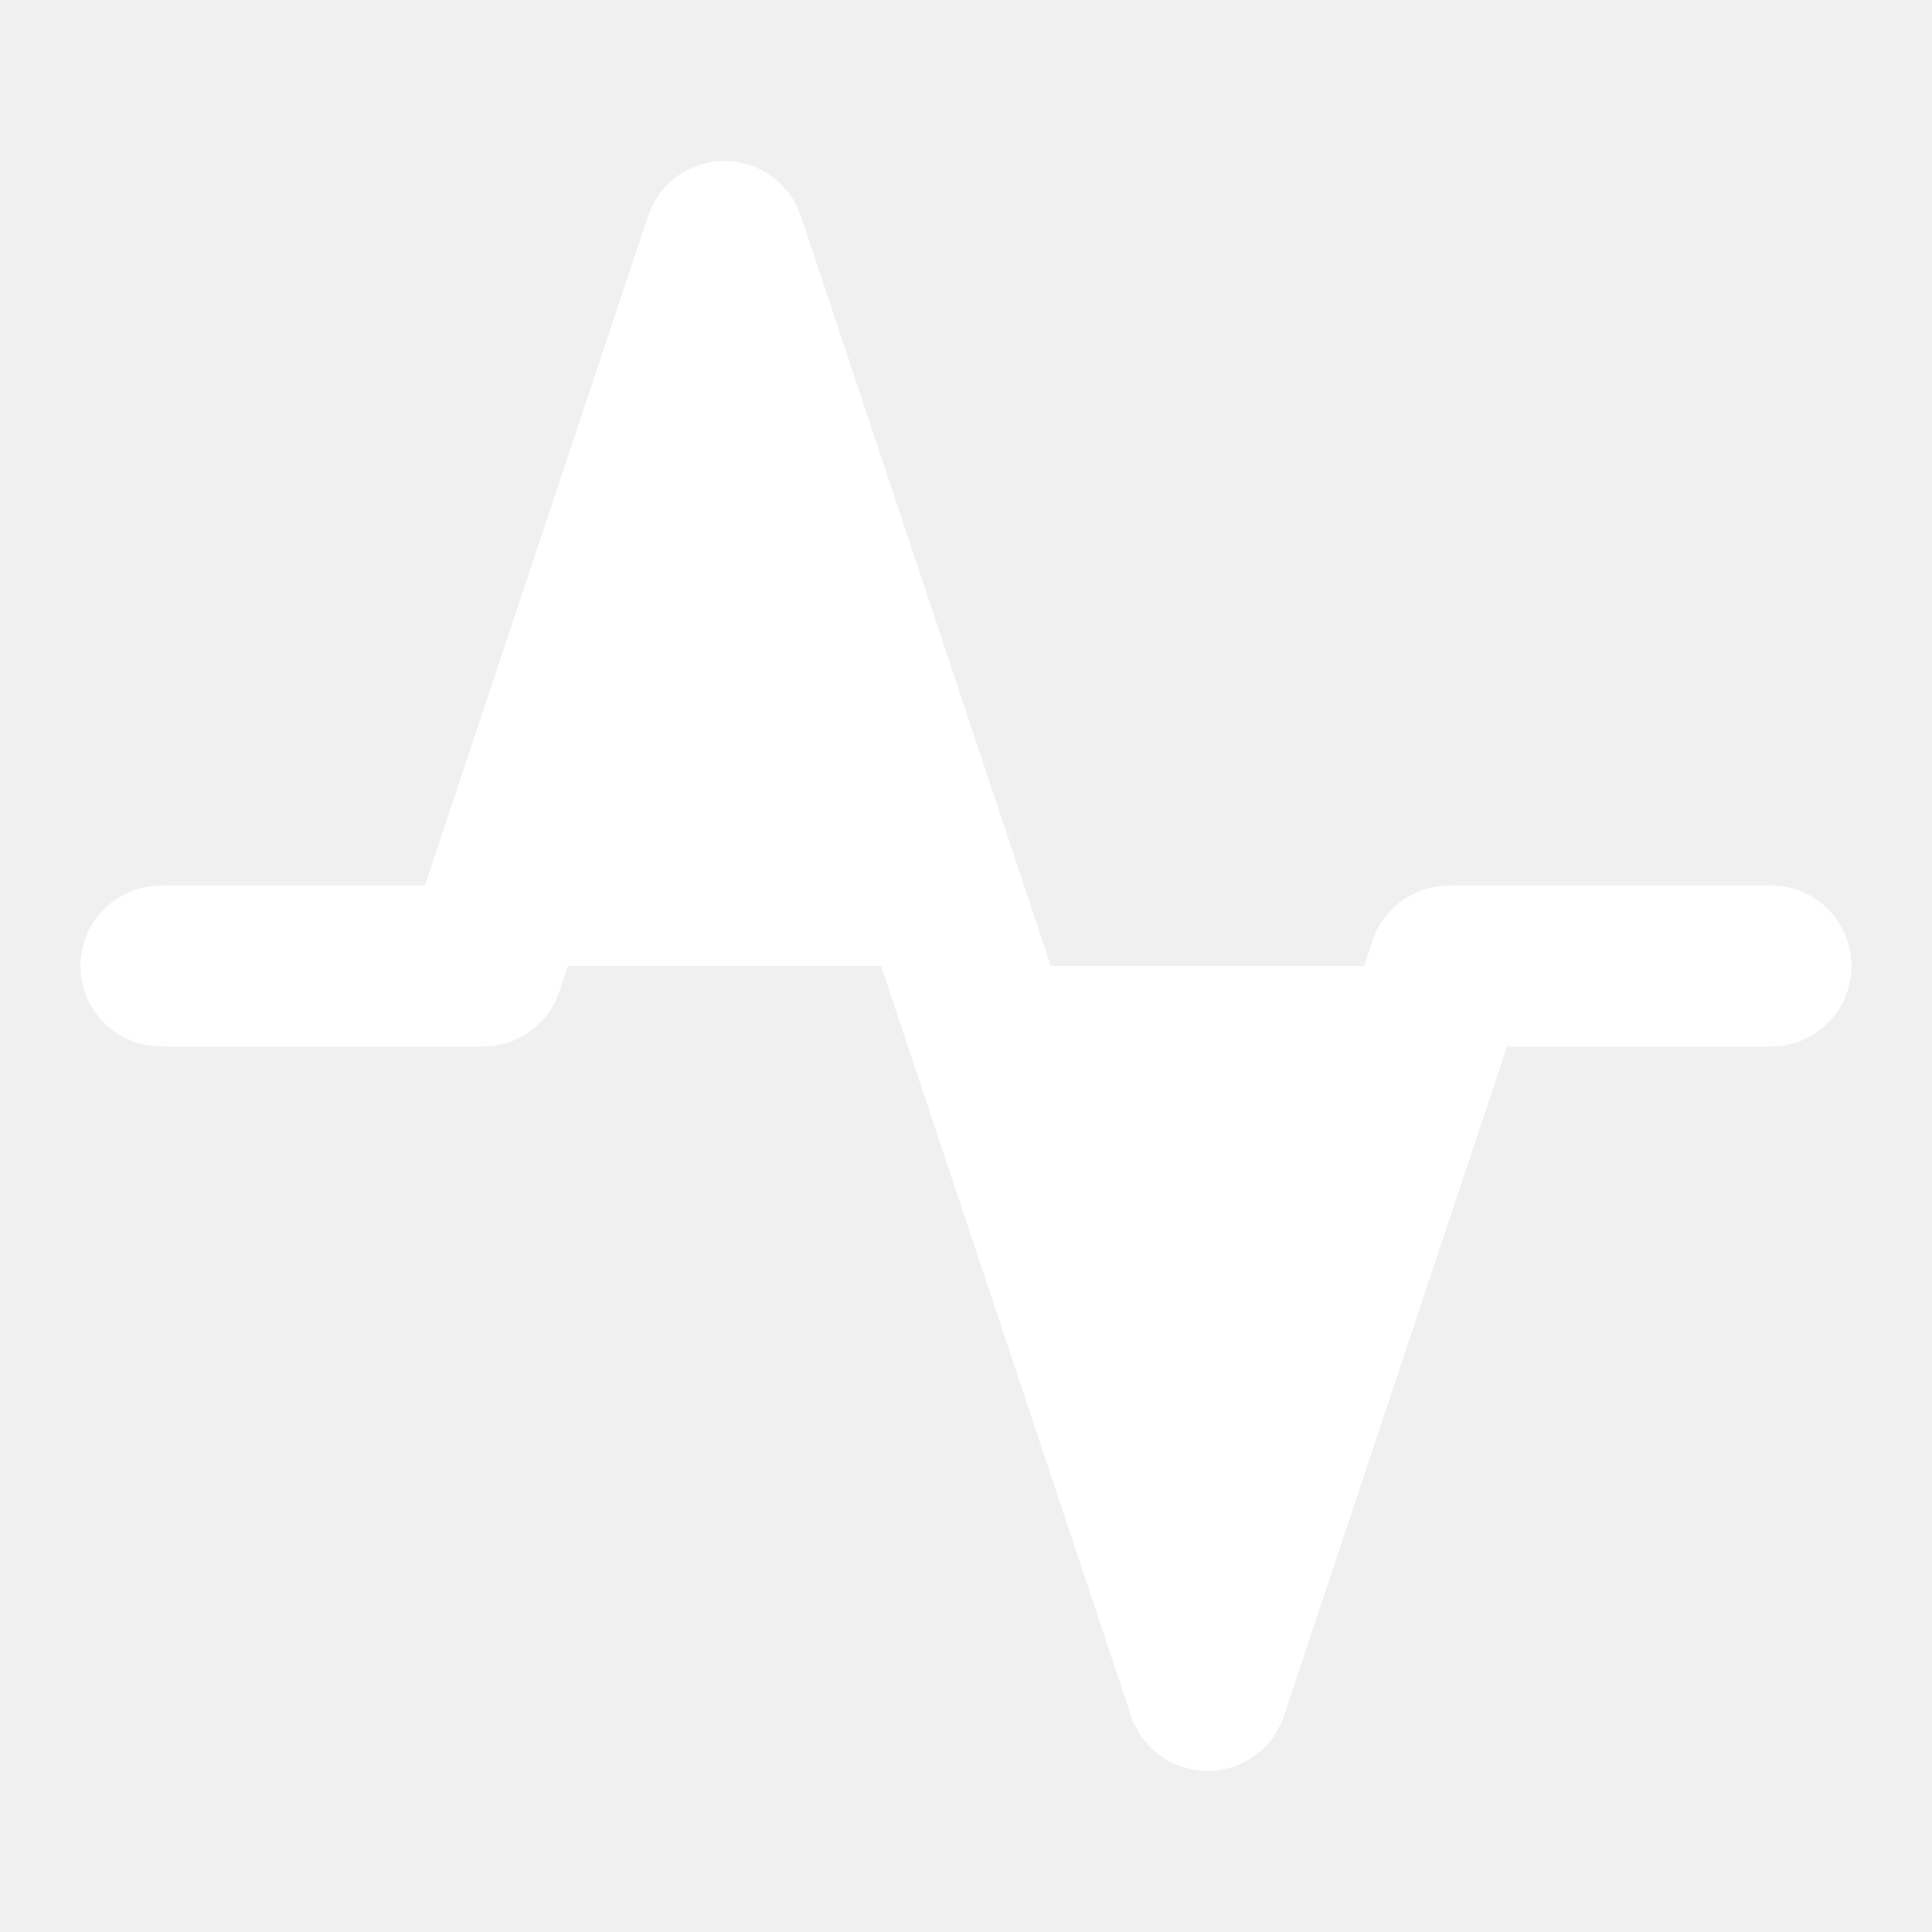
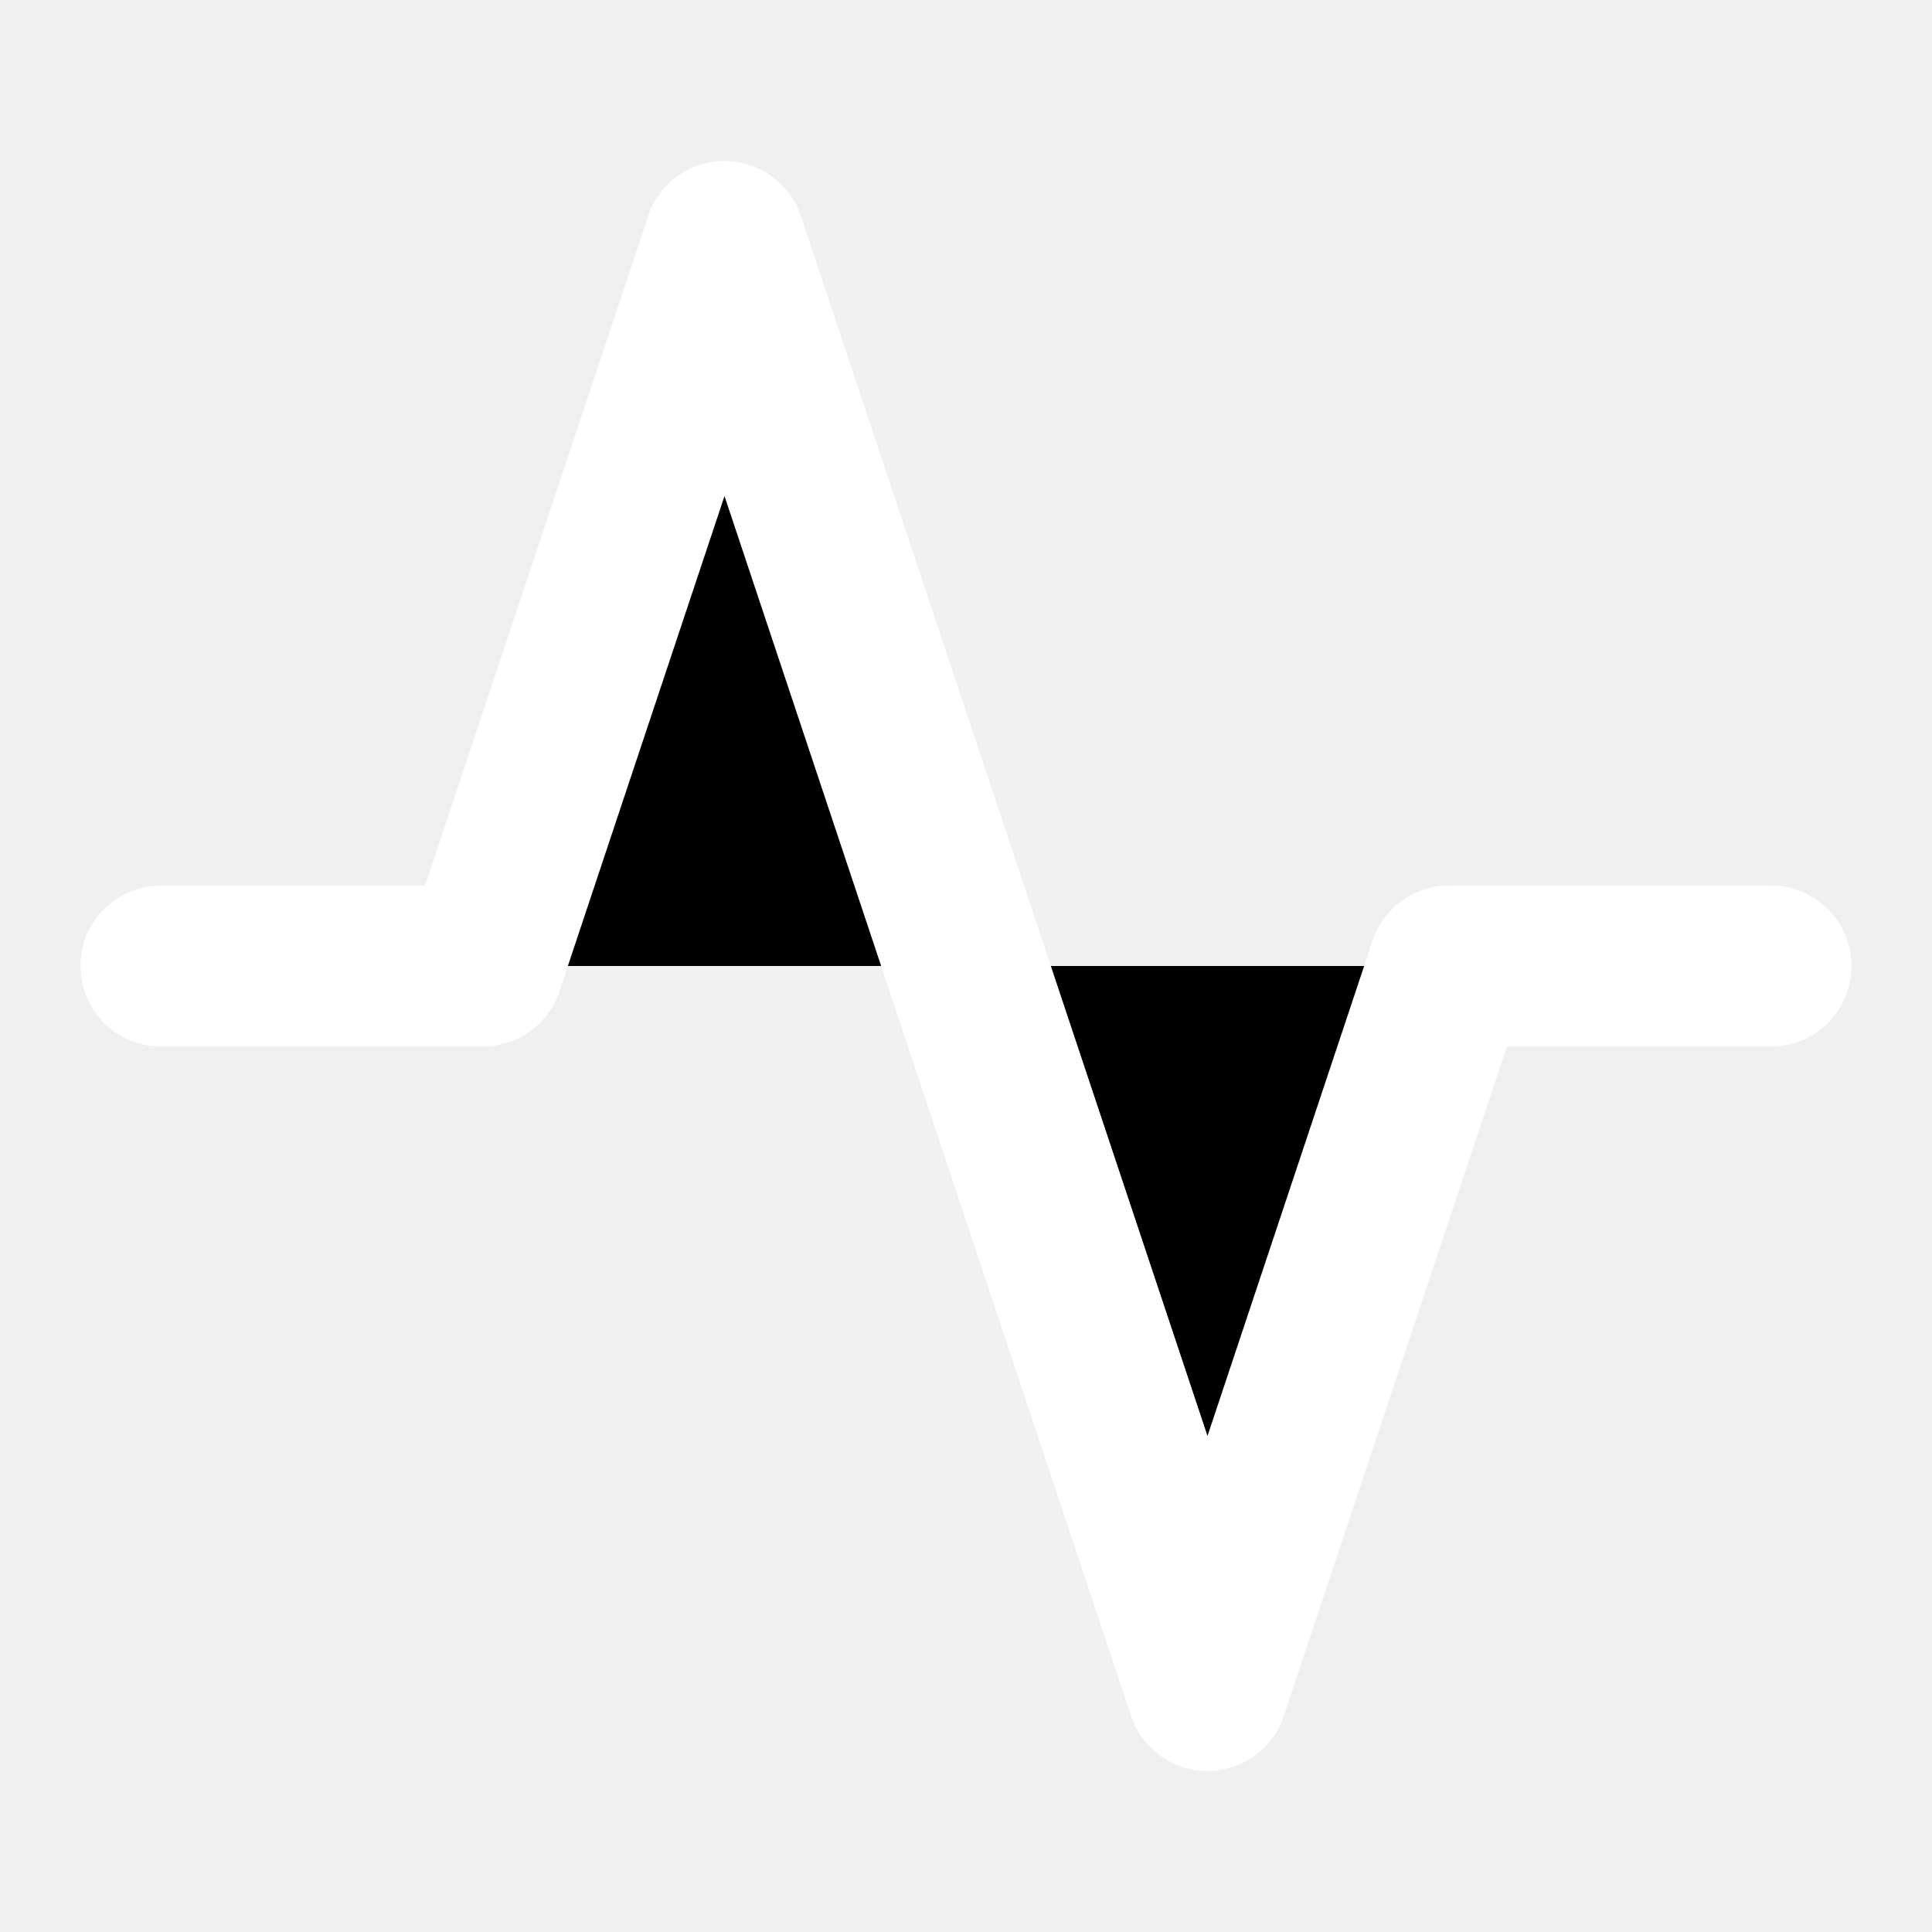
- <svg xmlns="http://www.w3.org/2000/svg" width="24" height="24" viewBox="0 0 24 24" fill="#ffffff" stroke="#ffffff" stroke-width="2" stroke-linecap="round" stroke-linejoin="round" class="feather feather-activity">
+ <svg xmlns="http://www.w3.org/2000/svg" width="24" height="24" viewBox="0 0 24 24" stroke="#ffffff" stroke-width="2" stroke-linecap="round" stroke-linejoin="round" class="feather feather-activity">
  <polyline points="22 12 18 12 15 21 9 3 6 12 2 12" />
</svg>
